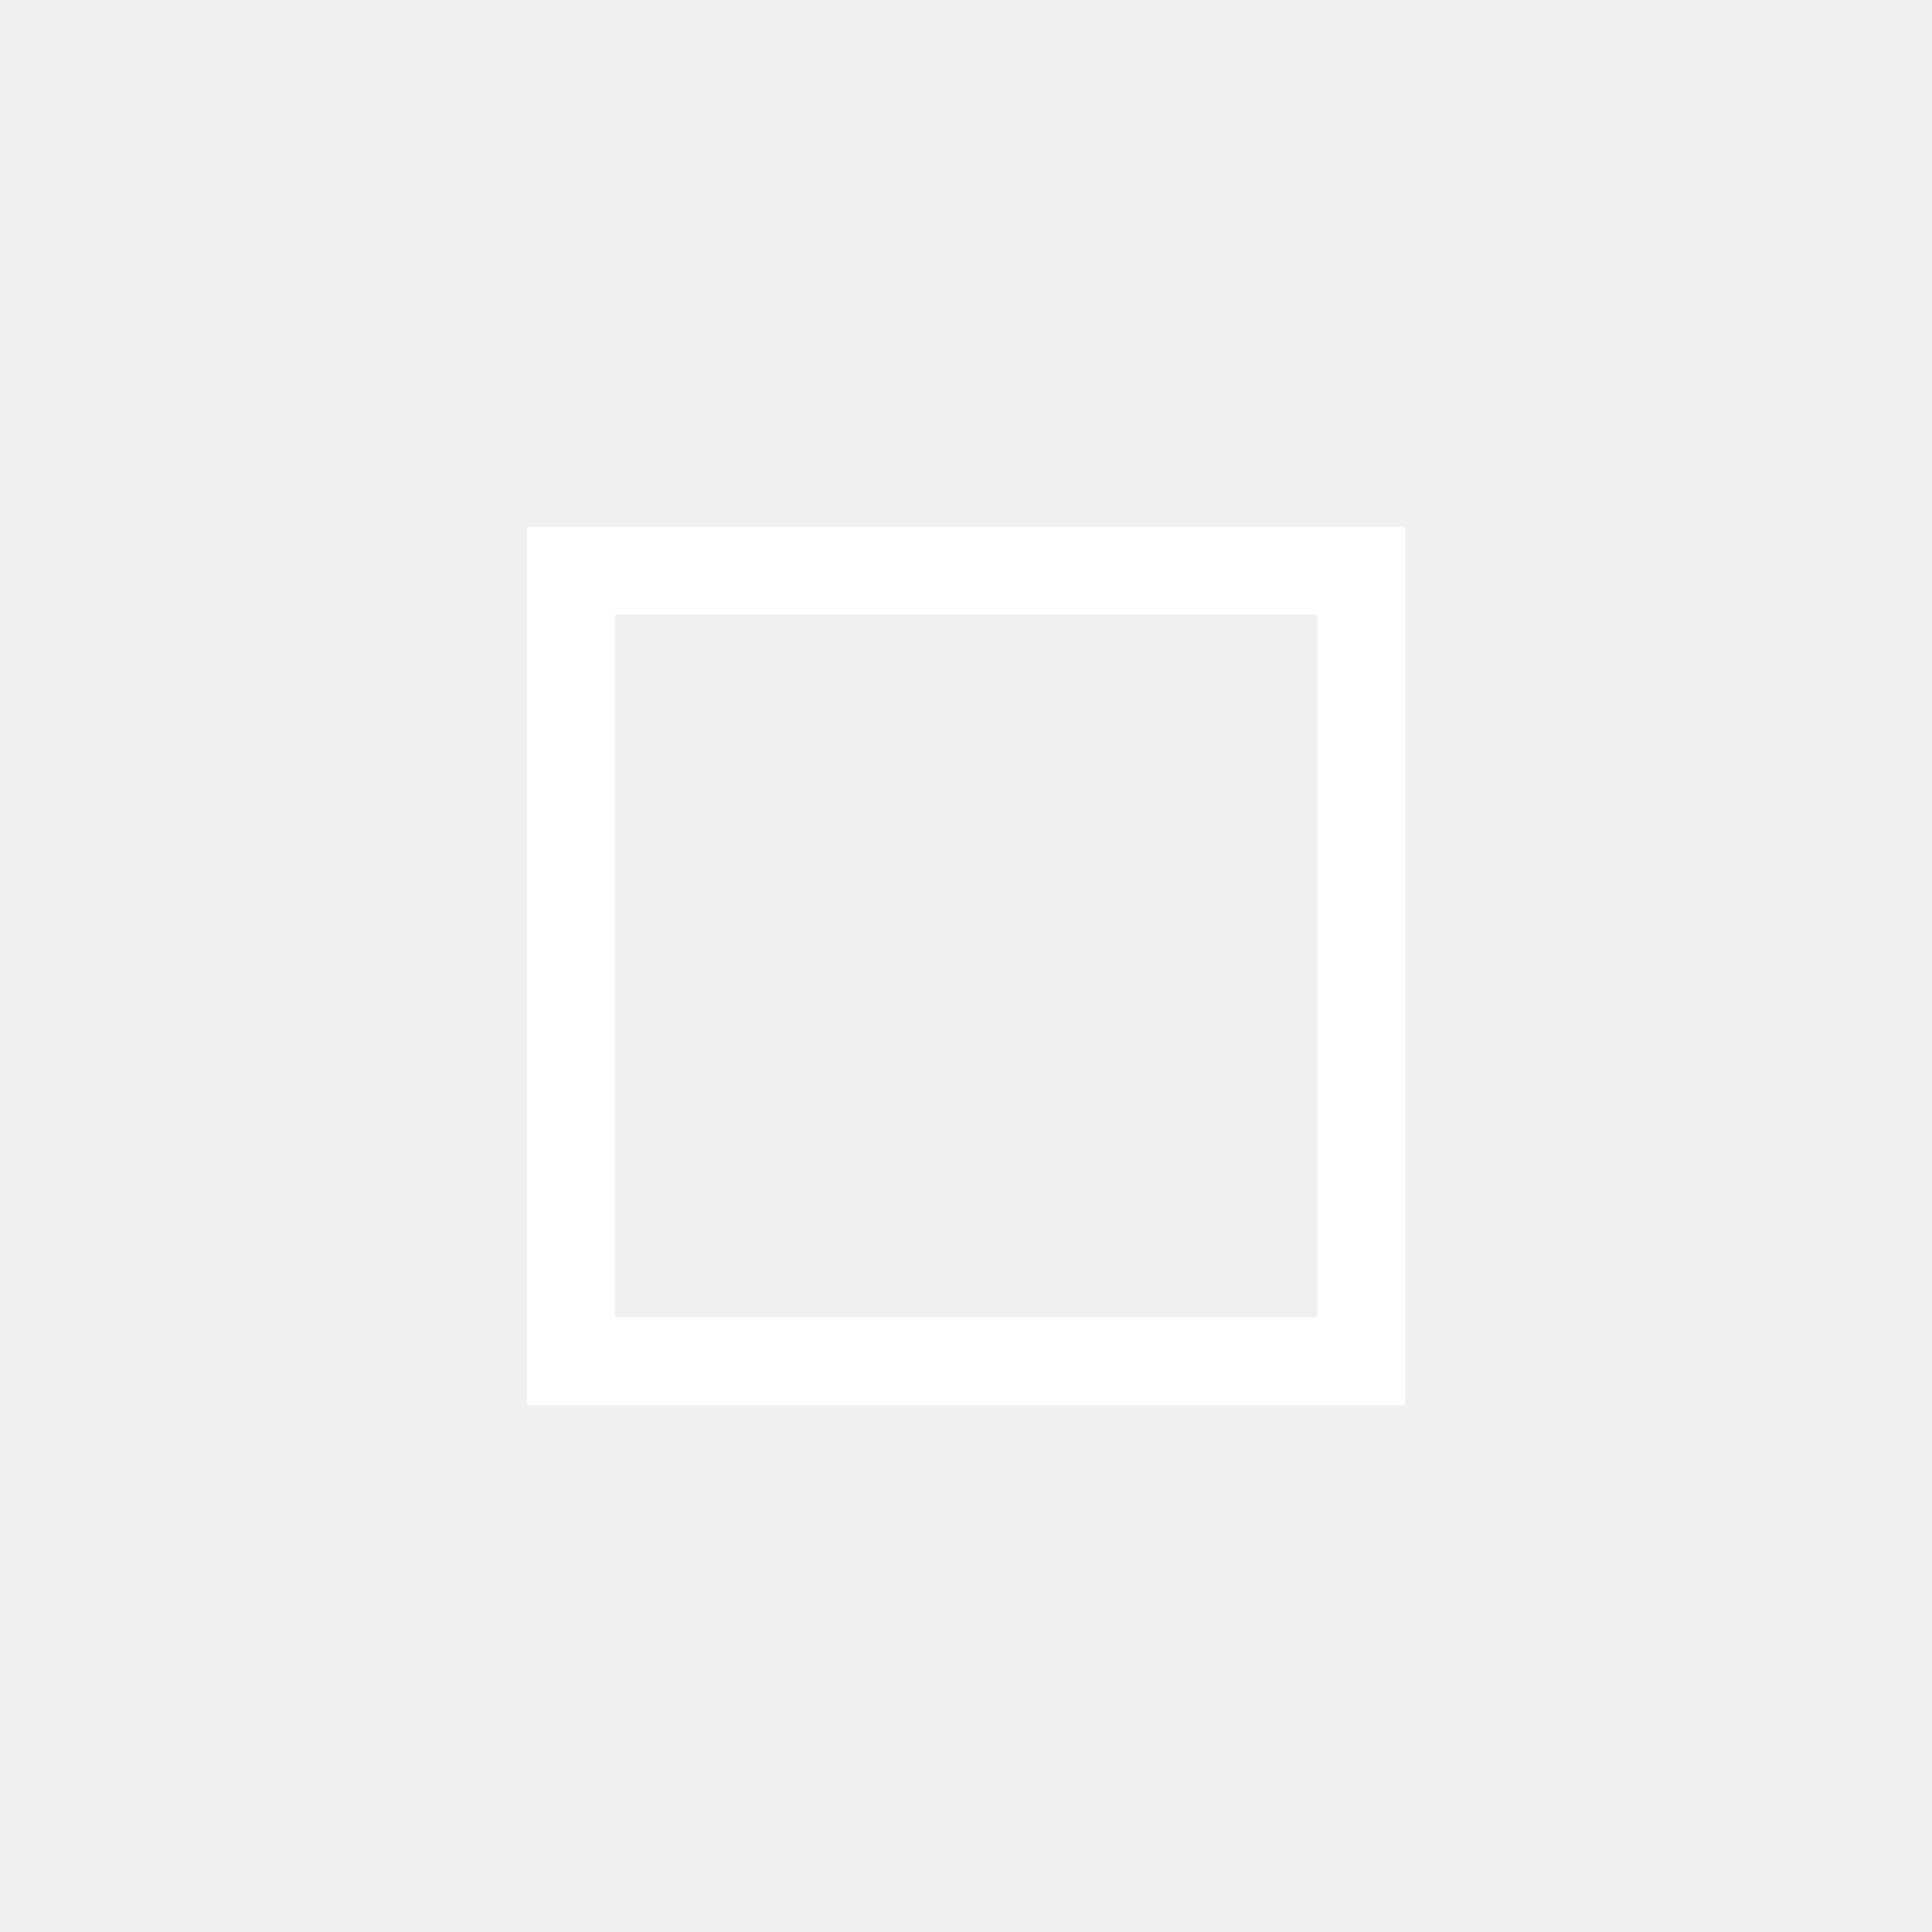
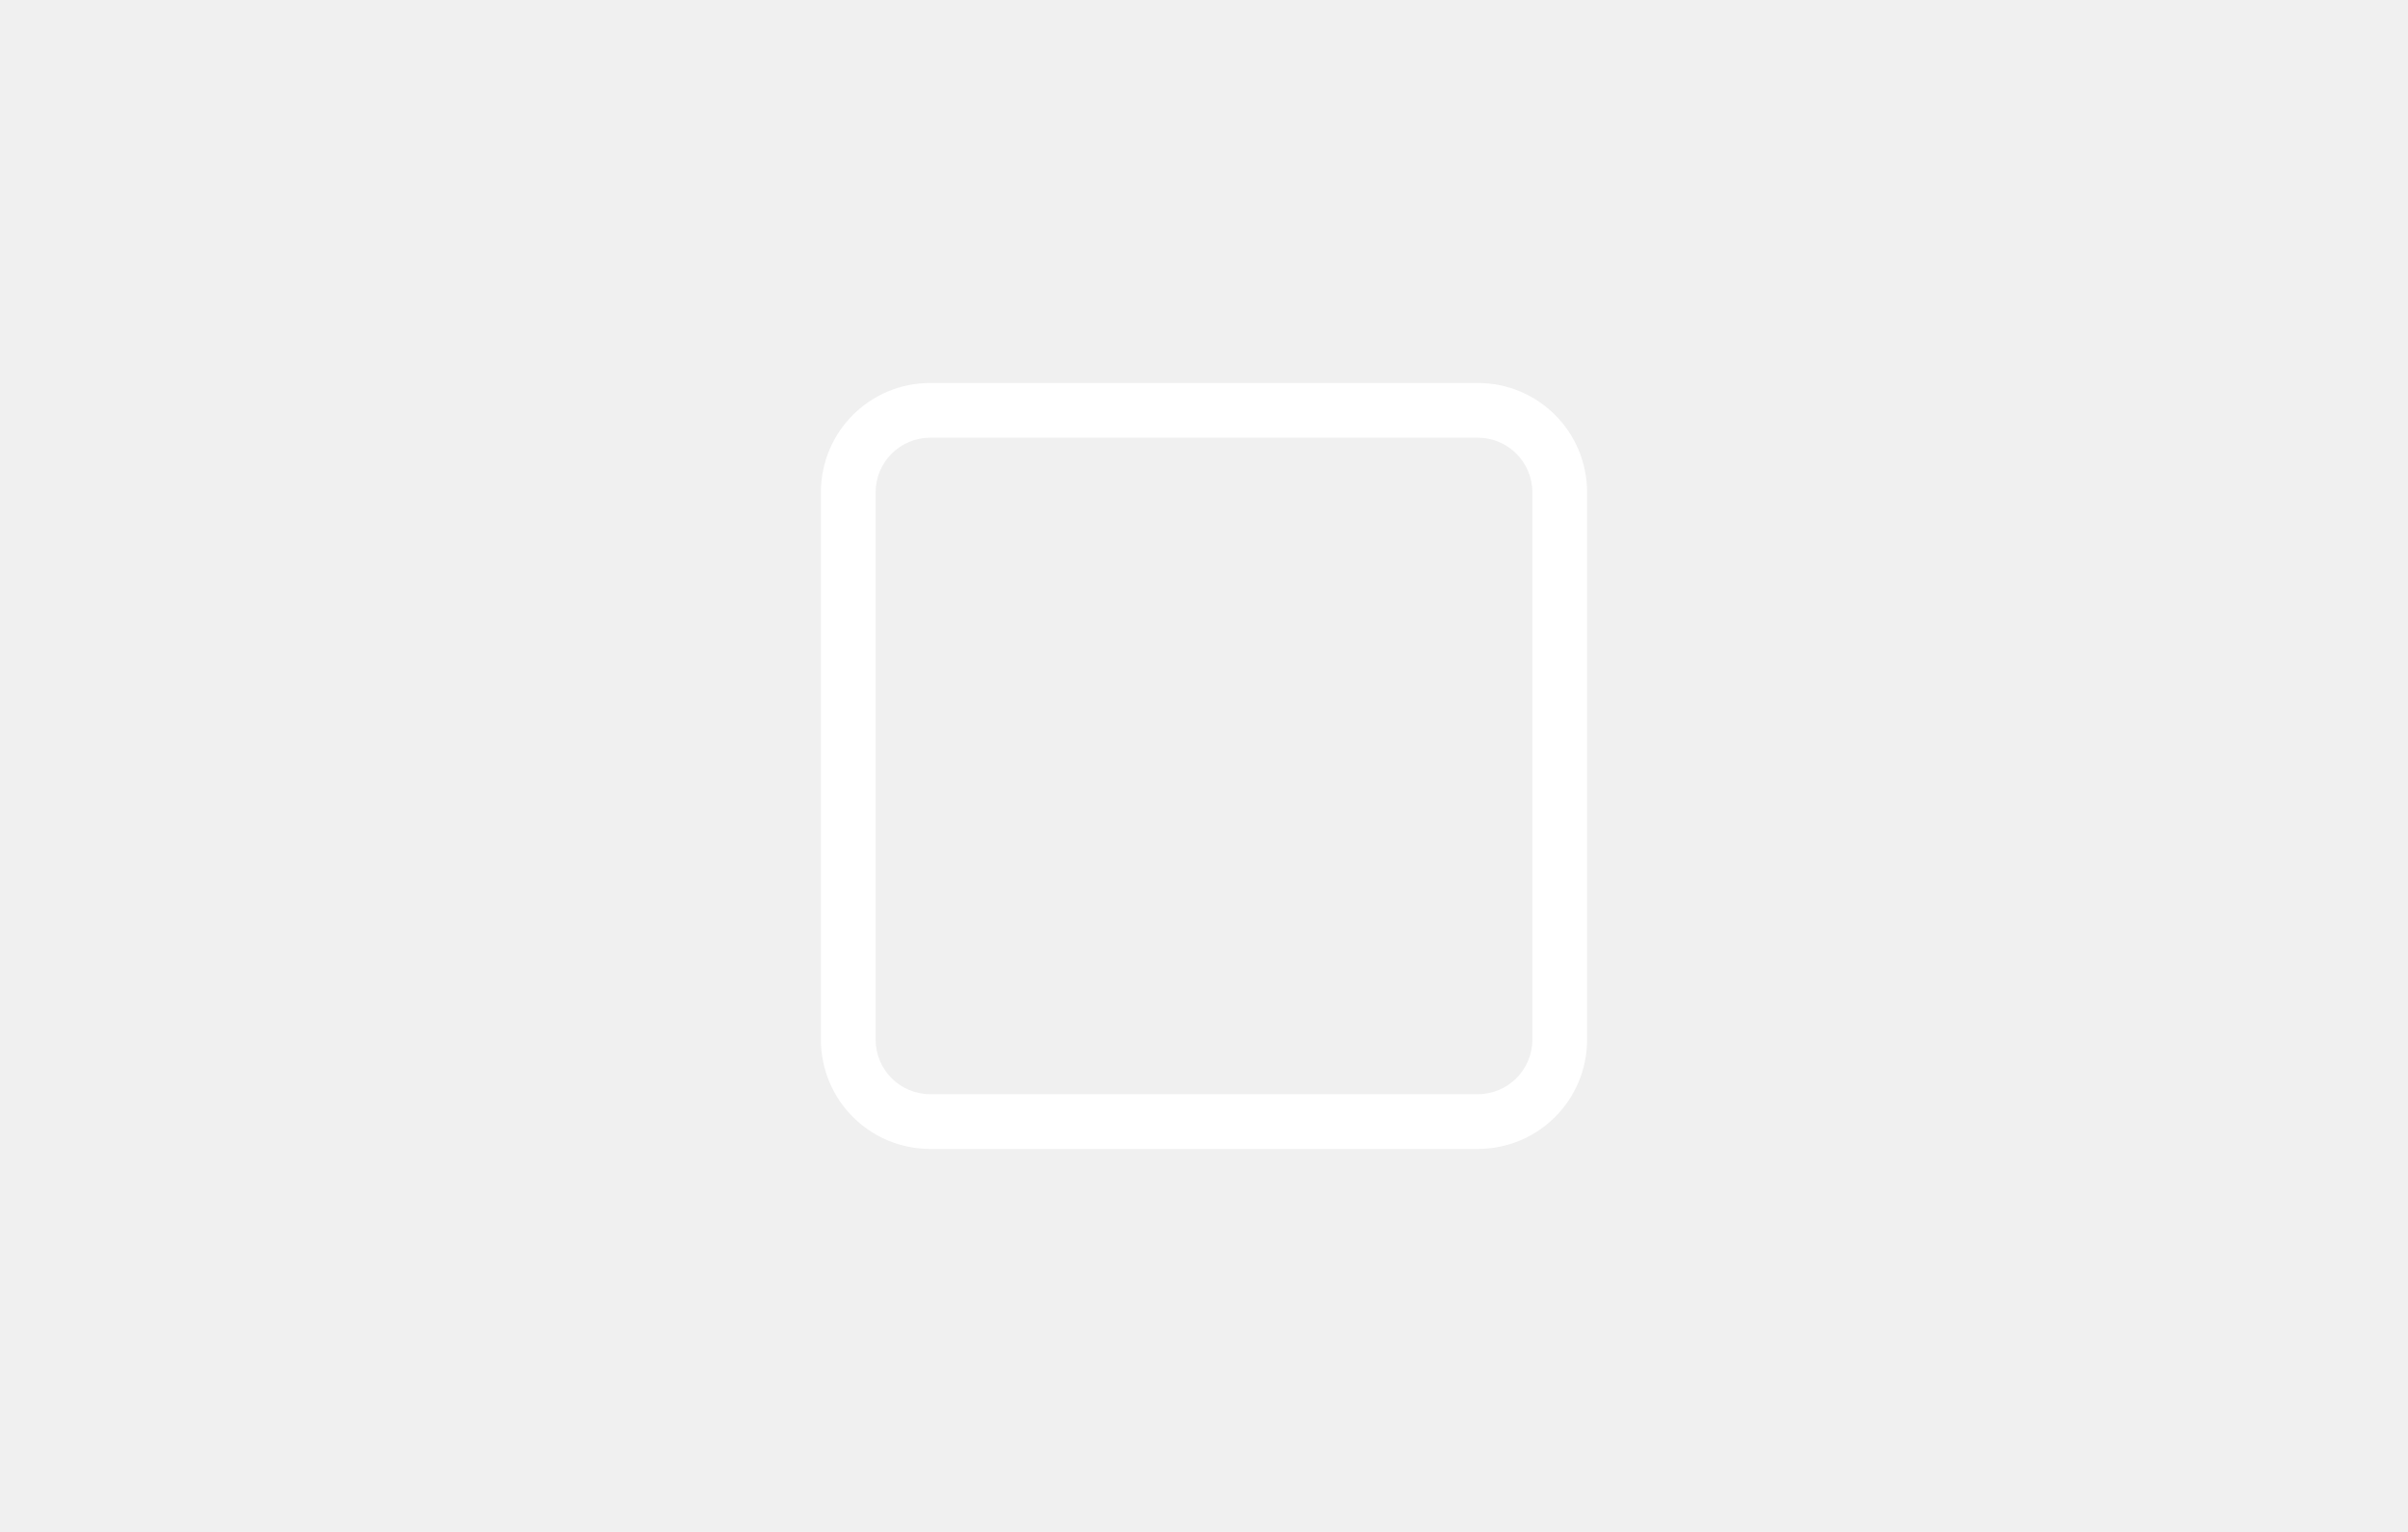
- <svg xmlns="http://www.w3.org/2000/svg" xmlns:xlink="http://www.w3.org/1999/xlink" id="svg4306" width="22" height="22" version="1.1" style="enable-background:new">
+ <svg xmlns="http://www.w3.org/2000/svg" xmlns:xlink="http://www.w3.org/1999/xlink" id="svg4306" width="44" height="28" version="1.1" style="enable-background:new">
  <defs id="defs22">
-     <filter color-interpolation-filters="sRGB" height="1.048" width="1.048" y="-.024" x="-.024" id="filter11290">
+     <filter color-interpolation-filters="sRGB" height="1.048" width="1.048" y="-0.024" x="-0.024" id="filter11290">
      <feGaussianBlur id="feGaussianBlur879" stdDeviation="0.159" />
    </filter>
-     <linearGradient gradientUnits="userSpaceOnUse" gradientTransform="translate(-0.0078552,-5.0139e-5)" y2=".647" y1="16.296" x2="16.388" x1=".739" id="linearGradient1005">
+     <linearGradient gradientUnits="userSpaceOnUse" gradientTransform="translate(-0.0078552,-5.0139e-5)" y2="0.647" y1="16.296" x2="16.388" x1="0.739" id="linearGradient1005">
      <stop id="stop882" offset="0" stop-color="#00dc96" />
      <stop id="stop884" offset="1" stop-color="#14d29b" />
    </linearGradient>
  </defs>
  <use x="0" y="0" xlink:href="#g1000" id="use1002" transform="translate(28.47603)" width="100%" height="100%" />
-   <g id="active-center">
-     <rect ry="0" rx="0" y="9.5367432e-07" x="9.5367432e-07" height="22" width="22" id="rect962" style="opacity:0;fill:#000000;fill-opacity:1;fill-rule:evenodd;stroke:none;stroke-width:3;stroke-linecap:round;stroke-linejoin:round;stroke-miterlimit:4;stroke-dasharray:none;stroke-opacity:1;paint-order:fill markers stroke" />
-     <path id="rect838" d="M 6,6 V 16 H 16 V 6 Z m 1,1 h 8 v 8 H 7 Z" style="opacity:1;fill:#ffffff;fill-opacity:1;stroke:none;stroke-width:1;stroke-linecap:round;stroke-miterlimit:4;stroke-dasharray:none;stroke-opacity:1" />
+   <g transform="matrix(3.779528,0,0,3.779528,3.500002,-1.000003)" id="active-center" style="enable-background:new">
+     <g transform="matrix(1.157895,0,0,0.8750001,-1.538762,8.830469)" id="use1626">
+       <rect y="-9.79" x="0.529" height="8.467" width="10.054" id="rect3776" style="opacity:0.003;fill:#000000;fill-opacity:1;stroke-width:0.349" />
+     </g>
+     <g transform="translate(-19.44688,20.6375)" id="use1638">
+       <rect y="-19.579" x="21.431" height="5.821" width="5.821" id="rect3780" style="opacity:0.003;fill:#000000;fill-opacity:1;stroke-width:0.22" />
+       <path id="path3782" style="color:#232629;fill:#ffffff;fill-opacity:1" d="m 79,-91 c -1.108,0 -2,0.892 -2,2 v 10 c 0,1.108 0.892,2 2,2 h 10 c 1.108,0 2,-0.892 2,-2 v -10 c 0,-1.108 -0.892,-2 -2,-2 z m 0,1 h 10 c 0.554,0 1,0.446 1,1 v 10 c 0,0.554 -0.446,1 -1,1 H 79 c -0.554,0 -1,-0.446 -1,-1 v -10 c 0,-0.554 0.446,-1 1,-1 z" transform="matrix(0.2645833,0,0,0.2645833,2.116668,5.55625)" class="ColorScheme-Text" />
+     </g>
  </g>
-   <g id="inactive-center">
-     <rect style="opacity:0;fill:#000000;fill-opacity:1;fill-rule:evenodd;stroke:none;stroke-width:3;stroke-linecap:round;stroke-linejoin:round;stroke-miterlimit:4;stroke-dasharray:none;stroke-opacity:1;paint-order:fill markers stroke" id="rect964" width="22" height="22" x="30" y="7.3711777e-07" rx="0" ry="0" />
-     <path style="opacity:0.5;fill:#ffffff;fill-opacity:1;stroke:none;stroke-width:1;stroke-linecap:round;stroke-miterlimit:4;stroke-dasharray:none;stroke-opacity:1" d="M 36,6 V 16 H 46 V 6 Z m 1,1 h 8 v 8 h -8 z" id="path843" />
+   <g id="inactive-center" style="enable-background:new">
+     <g transform="matrix(4.376295,0,0,3.307087,41.68421,32.375)" id="use1624" style="fill:#646464;fill-opacity:1">
+       <rect y="-9.79" x="0.529" height="8.467" width="10.054" id="rect3873" style="opacity:0.003;fill:#646464;fill-opacity:1;stroke-width:0.349" />
+     </g>
+     <g transform="matrix(3.779528,0,0,3.779528,-26.00001,77)" id="use1644" style="opacity:1">
+       <rect y="-19.579" x="21.431" height="5.821" width="5.821" id="rect3883" style="opacity:0.003;fill:#000000;fill-opacity:1;stroke-width:0.22" />
+       <path id="path3885" style="color:#232629;opacity:0.4;fill:#ffffff;fill-opacity:1" d="m 79,-91 c -1.108,0 -2,0.892 -2,2 V -79 c 0,1.108 0.892,2 2,2 l 10,0 c 1.108,0 2,-0.892 2,-2 v -10 c 0,-1.108 -0.892,-2 -2,-2 z m 0,1 10,0 c 0.554,0 1,0.446 1,1 V -79 c 0,0.554 -0.446,1 -1,1 l -10,0 c -0.554,0 -1,-0.446 -1,-1 v -10 c 0,-0.554 0.446,-1 1,-1 z" transform="matrix(0.2645833,0,0,0.2645833,2.116668,5.55625)" class="ColorScheme-Text" />
+     </g>
  </g>
-   <g id="deactivated-center" transform="translate(-7.269774,-0.7910008)">
-     <rect ry="0" rx="0" y="0.791" x="62.27" height="22" width="22" id="rect1017" style="opacity:0;fill:#000000;fill-opacity:1;fill-rule:evenodd;stroke:none;stroke-width:3;stroke-linecap:round;stroke-linejoin:round;stroke-miterlimit:4;stroke-dasharray:none;stroke-opacity:1;paint-order:fill markers stroke" />
-     <path id="path853" d="M 68.27,6.791 V 16.791 h 10 V 6.791 Z m 1,1 h 8 v 8 h -8 z" style="opacity:0.5;fill:#ffffff;fill-opacity:1;stroke:none;stroke-width:1;stroke-linecap:round;stroke-miterlimit:4;stroke-dasharray:none;stroke-opacity:1" />
+   <g id="deactivated-center" style="enable-background:new">
+     <rect y="1.8900739e-06" x="88" height="28" width="44" id="use1632" style="opacity:0.001;fill:#646464;fill-opacity:1;stroke-width:1.327" />
+     <g id="use1646" transform="matrix(3.779528,0,0,3.779528,17.99999,77)">
+       <rect style="opacity:0.003;fill:#000000;fill-opacity:1;stroke-width:0.22" id="rect7255" width="5.821" height="5.821" x="21.431" y="-19.579" />
+       <path class="ColorScheme-Text" d="m 23.019,-18.521 c -0.293,0 -0.529,0.236 -0.529,0.529 v 2.646 c 0,0.293 0.236,0.529 0.529,0.529 h 2.646 c 0.293,0 0.529,-0.236 0.529,-0.529 v -2.646 c 0,-0.293 -0.236,-0.529 -0.529,-0.529 z m 0,0.265 h 2.646 c 0.147,0 0.265,0.118 0.265,0.265 v 2.646 c 0,0.147 -0.118,0.265 -0.265,0.265 h -2.646 c -0.147,0 -0.265,-0.118 -0.265,-0.265 v -2.646 c 0,-0.147 0.118,-0.265 0.265,-0.265 z" style="color:#232629;opacity:0.4;fill:#ffffff;fill-opacity:1;stroke-width:0.265" id="path7257" />
+     </g>
  </g>
  <g id="hover-center">
-     <rect style="display:inline;opacity:1;fill:none;fill-opacity:1;stroke:none;stroke-width:1.375;stroke-linecap:butt;stroke-linejoin:miter;stroke-miterlimit:4;stroke-dasharray:none;stroke-dashoffset:0;stroke-opacity:0" id="rect6284" width="22" height="22" x="4.8794135e-07" y="27" />
-     <g transform="translate(25)" id="g875">
-       <rect style="opacity:0.15;fill:#ffffff;fill-opacity:1;stroke:none;stroke-width:1.294;stroke-linecap:round;stroke-miterlimit:4;stroke-dasharray:none;stroke-opacity:1" id="rect867" width="22" height="22" x="-25" y="27" ry="3" />
-       <path id="path845" d="M -19,33 V 43 H -9 V 33 Z m 1,1 h 8 v 8 h -8 z" style="opacity:1;fill:#ffffff;fill-opacity:1;stroke:none;stroke-width:1;stroke-linecap:round;stroke-miterlimit:4;stroke-dasharray:none;stroke-opacity:1" />
-       <path id="rect855" style="opacity:0.6;fill:#ffffff;fill-opacity:1;stroke:none;stroke-width:1.294;stroke-linecap:round;stroke-miterlimit:4;stroke-dasharray:none;stroke-opacity:1" d="M 3 27 C 1.338 27 0 28.338 0 30 L 0 46 C 0 47.662 1.338 49 3 49 L 19 49 C 20.662 49 22 47.662 22 46 L 22 30 C 22 28.338 20.662 27 19 27 L 3 27 z M 3 28 L 19 28 C 20.108 28 21 28.892 21 30 L 21 46 C 21 47.108 20.108 48 19 48 L 3 48 C 1.892 48 1 47.108 1 46 L 1 30 C 1 28.892 1.892 28 3 28 z " transform="translate(-25)" />
-     </g>
+     <rect style="color:#232629;opacity:0.15;fill:#ffffff;fill-opacity:1;stroke-width:3.804" id="rect13204" width="44" height="28" x="2.1983137e-06" y="28" class="ColorScheme-Text" ry="4" />
+     <rect y="31" x="11" height="22" width="22" id="rect13198" style="opacity:0.003;fill:#000000;fill-opacity:1;stroke-width:0.832" />
+     <path class="ColorScheme-Text" d="m 17,35.084 c -1.108,0.009 -2,0.892 -2,2 V 47.084 c 0,1.108 0.892,2.009 2,2 L 27,49 c 1.108,-0.009 2,-0.892 2,-2 V 37 C 29,35.892 28.108,34.991 27,35 Z m 0,1 L 27,36 c 0.554,-0.005 1,0.446 1,1 v 10 c 0,0.554 -0.446,0.995 -1,1 l -10,0.084 c -0.554,0.005 -1,-0.446 -1,-1 V 37.084 c 0,-0.554 0.446,-0.995 1,-1 z" style="color:#232629;fill:#ffffff;fill-opacity:1;stroke-width:1" id="path13200" />
+     <path id="rect20212" style="color:#232629;opacity:0.6;fill:#ffffff;fill-opacity:1;stroke-width:3.804" class="ColorScheme-Text" d="M 4 28 C 1.784 28 0 29.784 0 32 L 0 52 C 0 54.216 1.784 56 4 56 L 40 56 C 42.216 56 44 54.216 44 52 L 44 32 C 44 29.784 42.216 28 40 28 L 4 28 z M 4 29 L 40 29 C 41.662 29 43 30.338 43 32 L 43 52 C 43 53.662 41.662 55 40 55 L 4 55 C 2.338 55 1 53.662 1 52 L 1 32 C 1 30.338 2.338 29 4 29 z " />
  </g>
-   <g id="pressed-center">
-     <rect y="57" x="4.8313905e-07" height="22" width="22" id="rect6380" style="display:inline;opacity:1;fill:none;fill-opacity:1;stroke:none;stroke-width:1.375;stroke-linecap:butt;stroke-linejoin:miter;stroke-miterlimit:4;stroke-dasharray:none;stroke-dashoffset:0;stroke-opacity:0" />
-     <g transform="translate(25)" id="g899">
-       <rect ry="3" y="57" x="-25" height="22" width="22" id="rect869" style="opacity:0.25;fill:#ffffff;fill-opacity:1;stroke:none;stroke-width:1.294;stroke-linecap:round;stroke-miterlimit:4;stroke-dasharray:none;stroke-opacity:1" />
-       <path style="opacity:1;fill:#ffffff;fill-opacity:1;stroke:none;stroke-width:1;stroke-linecap:round;stroke-miterlimit:4;stroke-dasharray:none;stroke-opacity:1" d="M -19,63 V 73 H -9 V 63 Z m 1,1 h 8 v 8 h -8 z" id="path871" />
-       <path id="rect862" style="opacity:0.6;fill:#ffffff;fill-opacity:1;stroke:none;stroke-width:1.294;stroke-linecap:round;stroke-miterlimit:4;stroke-dasharray:none;stroke-opacity:1" d="M 3 57 C 1.338 57 0 58.338 0 60 L 0 76 C 0 77.662 1.338 79 3 79 L 19 79 C 20.662 79 22 77.662 22 76 L 22 60 C 22 58.338 20.662 57 19 57 L 3 57 z M 3 58 L 19 58 C 20.108 58 21 58.892 21 60 L 21 76 C 21 77.108 20.108 78 19 78 L 3 78 C 1.892 78 1 77.108 1 76 L 1 60 C 1 58.892 1.892 58 3 58 z " transform="translate(-25)" />
-     </g>
+   <g id="pressed-center" transform="translate(0,28)">
+     <rect style="color:#232629;opacity:0.25;fill:#ffffff;fill-opacity:1;stroke-width:3.804" id="rect22401" width="44" height="28" x="2.1983137e-06" y="28" class="ColorScheme-Text" ry="4" />
+     <rect y="31" x="11" height="22" width="22" id="rect22403" style="opacity:0.003;fill:#000000;fill-opacity:1;stroke-width:0.832" />
+     <path class="ColorScheme-Text" d="m 17,35.084 c -1.108,0.009 -2,0.892 -2,2 V 47.084 c 0,1.108 0.892,2.009 2,2 L 27,49 c 1.108,-0.009 2,-0.892 2,-2 V 37 C 29,35.892 28.108,34.991 27,35 Z m 0,1 L 27,36 c 0.554,-0.005 1,0.446 1,1 v 10 c 0,0.554 -0.446,0.995 -1,1 l -10,0.084 c -0.554,0.005 -1,-0.446 -1,-1 V 37.084 c 0,-0.554 0.446,-0.995 1,-1 z" style="color:#232629;fill:#ffffff;fill-opacity:1;stroke-width:1" id="path22405" />
+     <path id="path22407" style="color:#232629;opacity:0.6;fill:#ffffff;fill-opacity:1;stroke-width:3.804" class="ColorScheme-Text" d="m 4,28 c -2.216,0 -4,1.784 -4,4 v 20 c 0,2.216 1.784,4 4,4 h 36 c 2.216,0 4,-1.784 4,-4 V 32 c 0,-2.216 -1.784,-4 -4,-4 z m 0,1 h 36 c 1.662,0 3,1.338 3,3 v 20 c 0,1.662 -1.338,3 -3,3 H 4 C 2.338,55 1,53.662 1,52 V 32 c 0,-1.662 1.338,-3 3,-3 z" />
  </g>
</svg>
